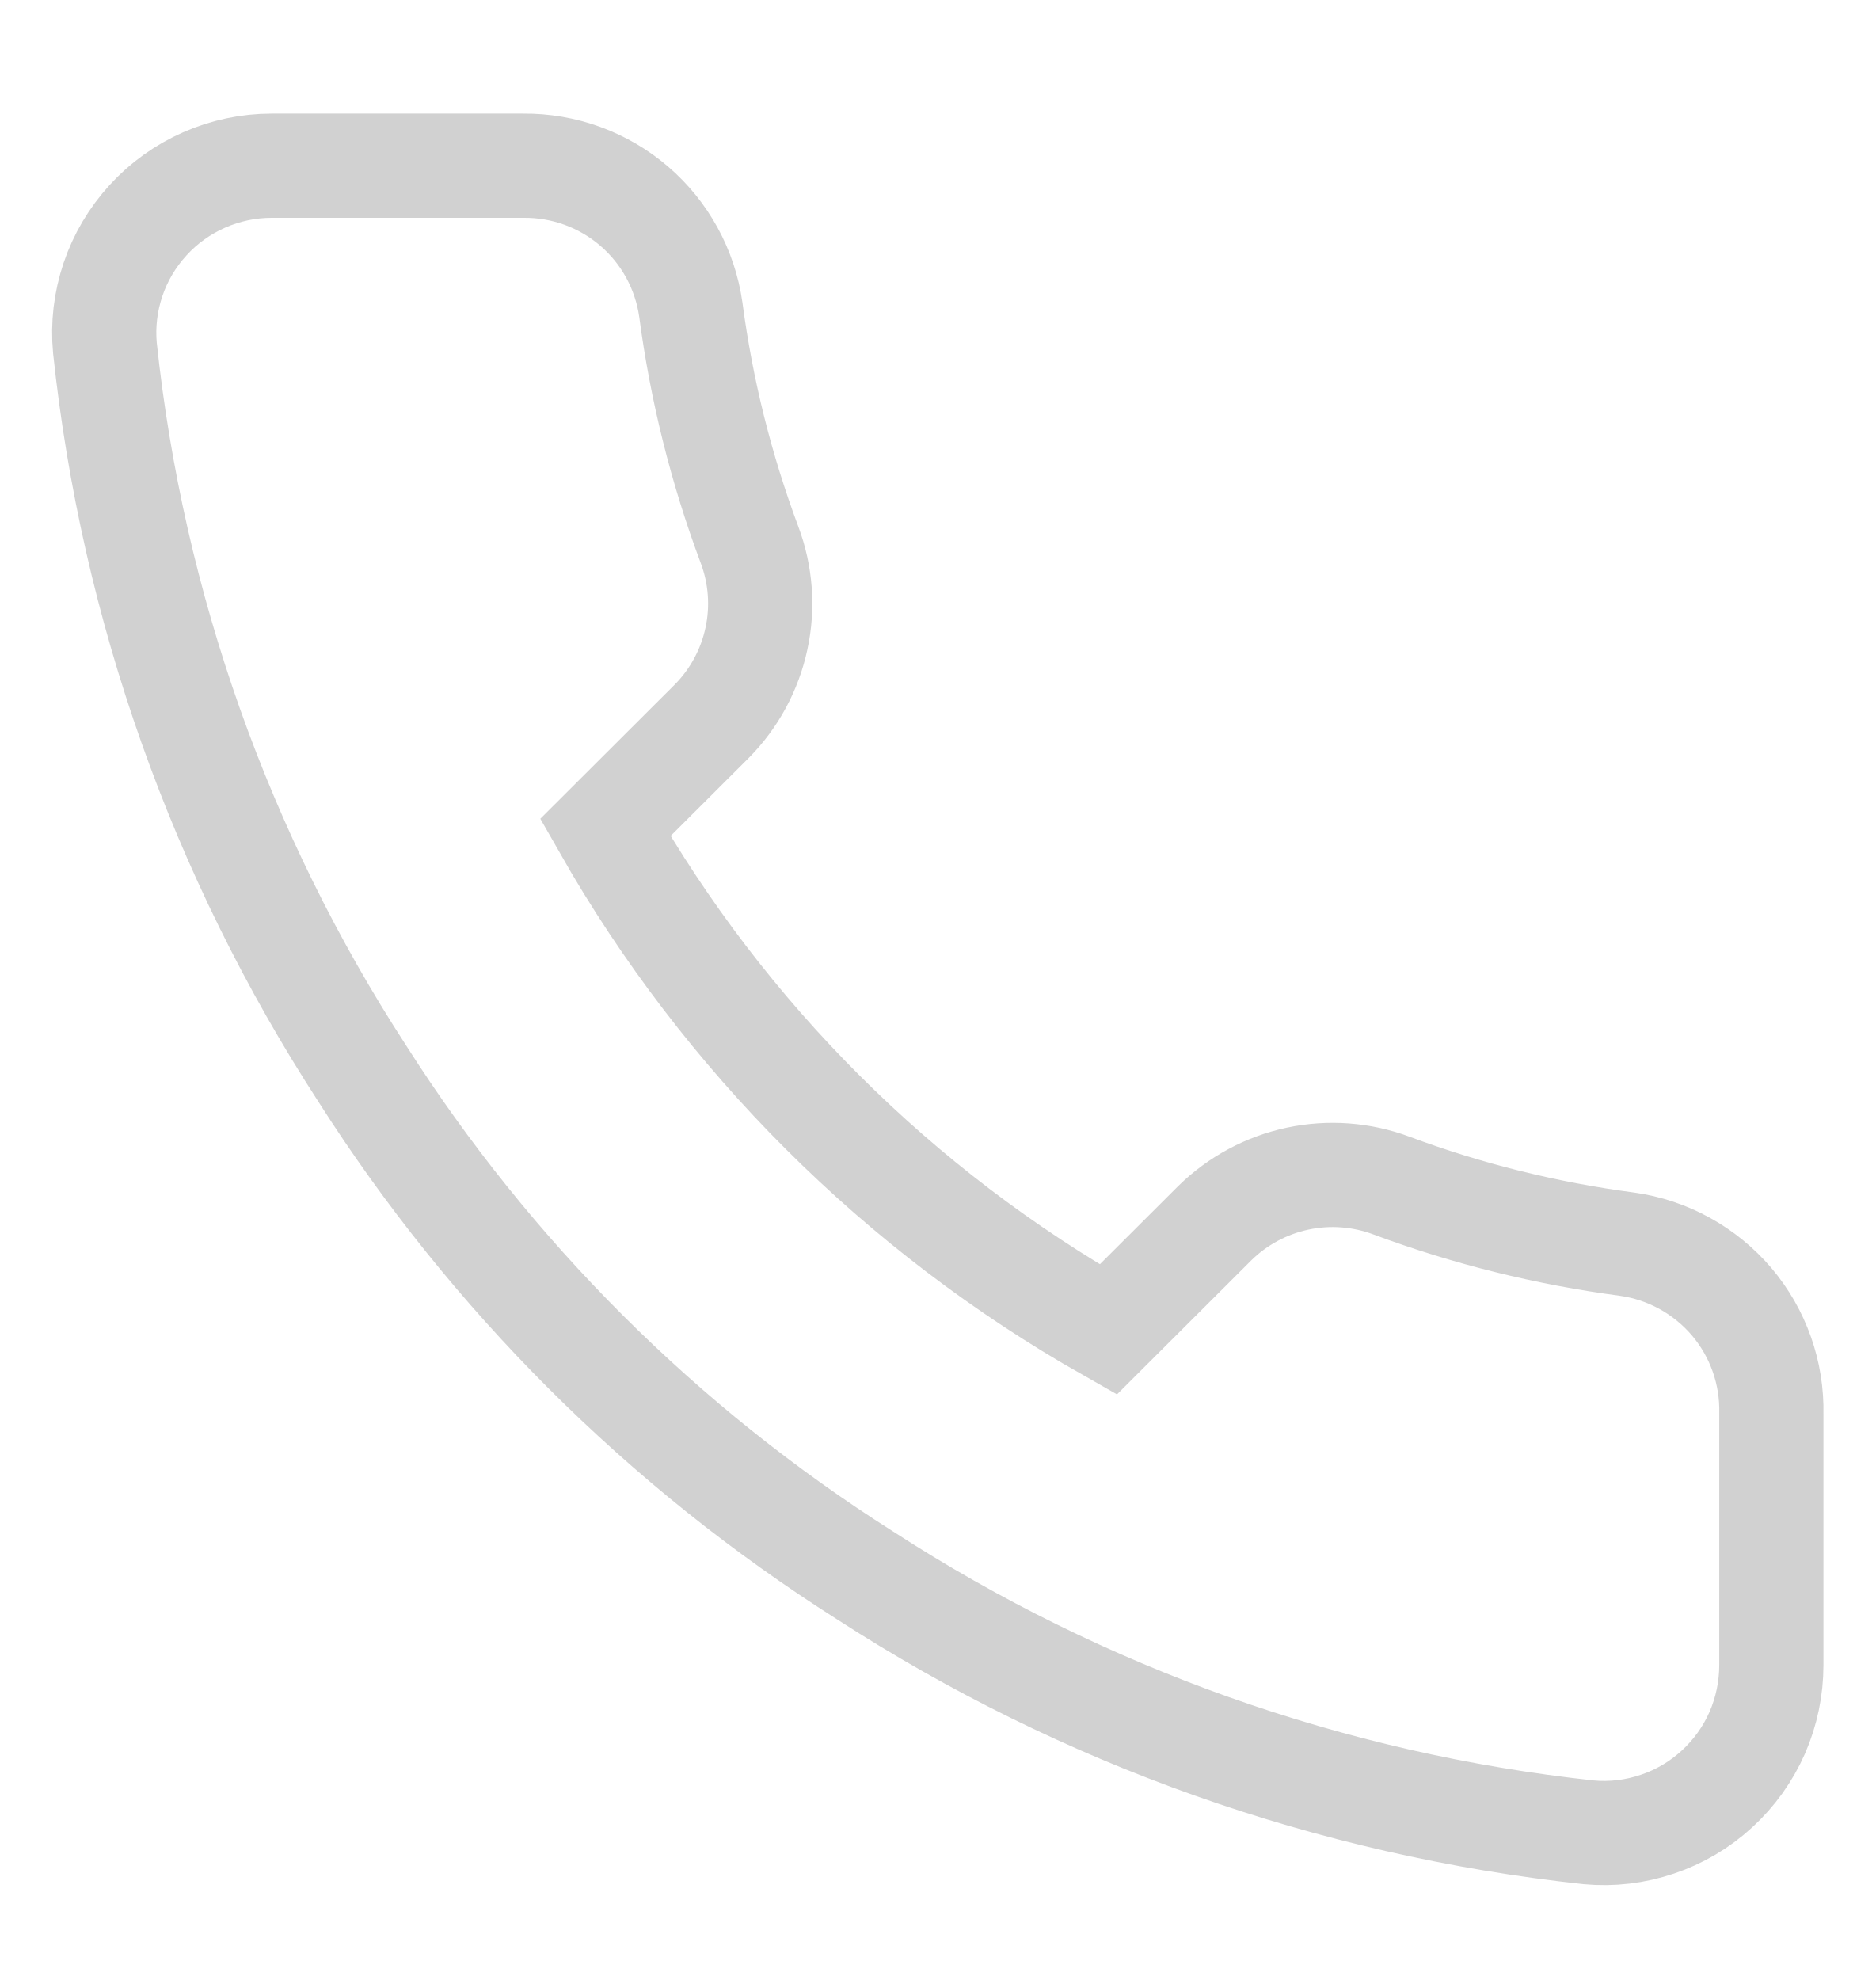
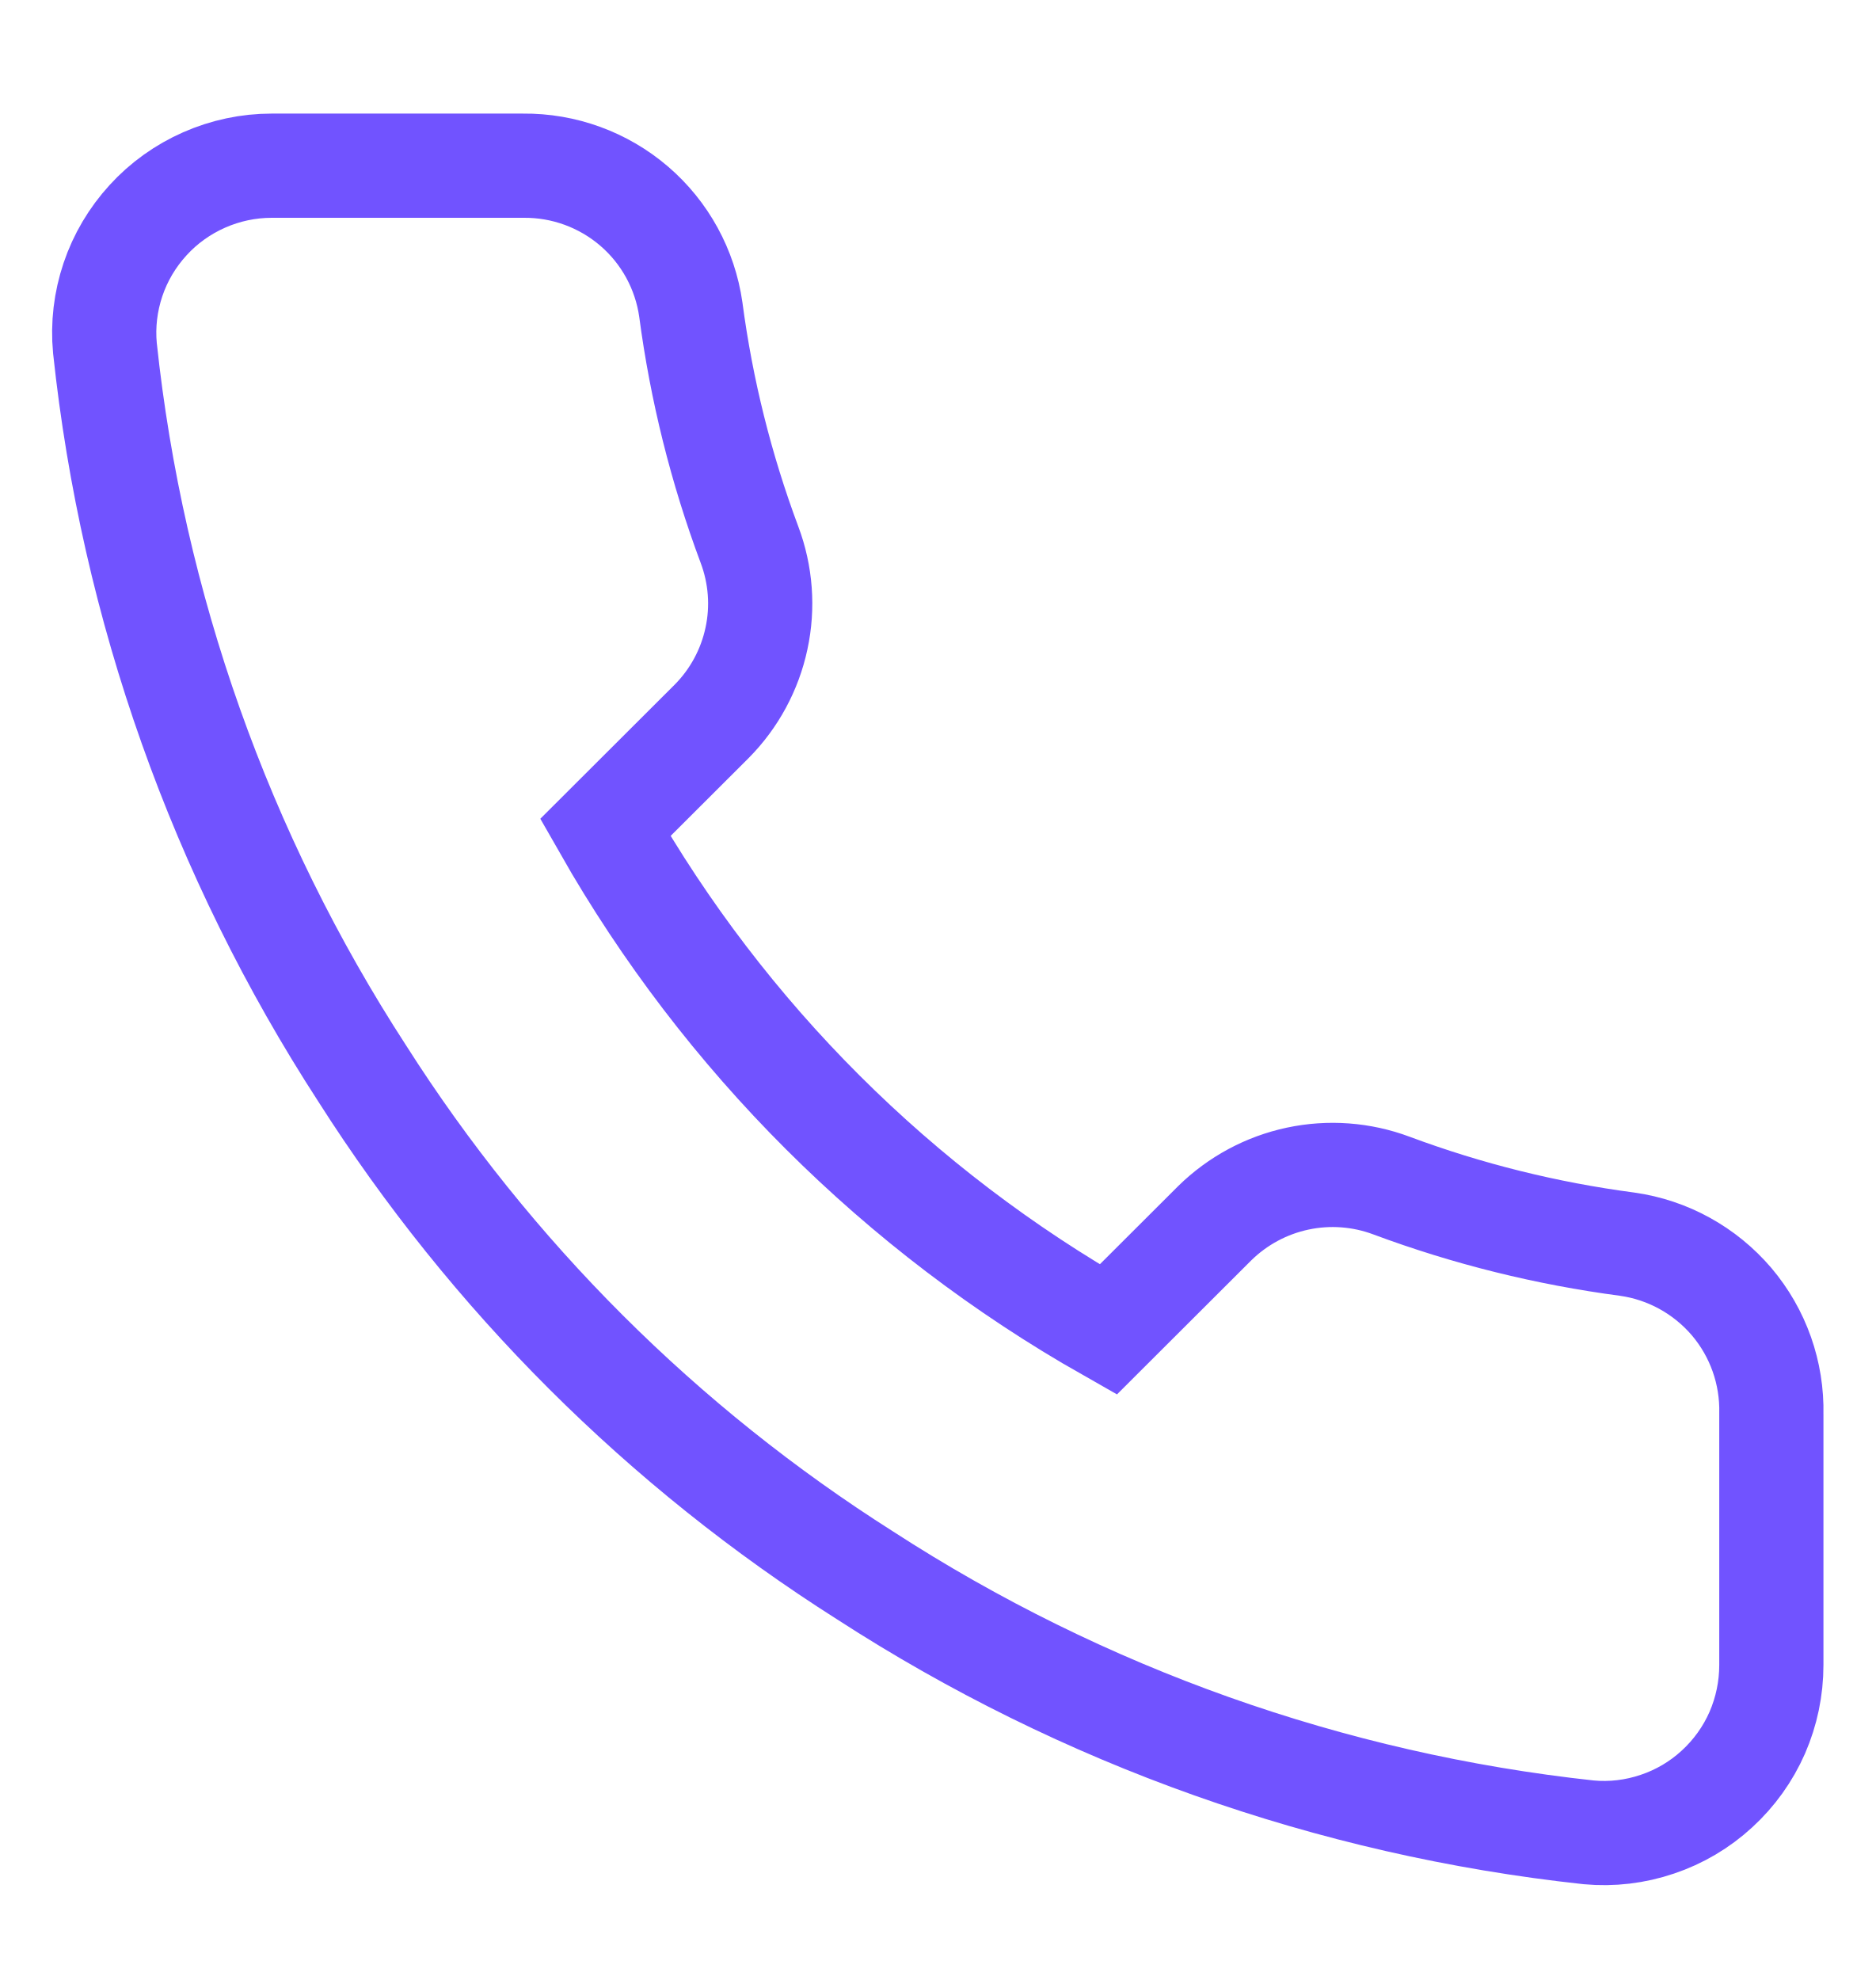
<svg xmlns="http://www.w3.org/2000/svg" width="18" height="19" viewBox="0 0 18 19" fill="none">
-   <path d="M17 13.569V15.978C17 16.201 16.954 16.422 16.865 16.627C16.775 16.832 16.643 17.016 16.478 17.167C16.313 17.319 16.118 17.434 15.906 17.505C15.694 17.577 15.469 17.604 15.246 17.583C12.77 17.315 10.392 16.471 8.303 15.118C6.359 13.886 4.711 12.241 3.476 10.301C2.117 8.207 1.271 5.822 1.007 3.34C0.986 3.118 1.013 2.894 1.084 2.683C1.155 2.472 1.27 2.278 1.421 2.113C1.571 1.948 1.755 1.817 1.959 1.727C2.163 1.637 2.384 1.59 2.607 1.59H5.021C5.411 1.586 5.79 1.724 6.086 1.978C6.382 2.232 6.575 2.585 6.63 2.971C6.732 3.742 6.921 4.499 7.193 5.227C7.301 5.514 7.325 5.827 7.26 6.127C7.196 6.427 7.047 6.703 6.831 6.921L5.809 7.941C6.954 9.951 8.622 11.615 10.636 12.758L11.658 11.738C11.877 11.523 12.153 11.374 12.454 11.31C12.754 11.246 13.067 11.269 13.355 11.377C14.085 11.649 14.844 11.837 15.616 11.939C16.007 11.994 16.363 12.191 16.619 12.491C16.874 12.792 17.009 13.175 17 13.569Z" stroke="#D1D1D1" strokeWidth="1.5" strokeLinecap="round" strokeLinejoin="round" />
+   <path d="M17 13.569V15.978C17 16.201 16.954 16.422 16.865 16.627C16.775 16.832 16.643 17.016 16.478 17.167C16.313 17.319 16.118 17.434 15.906 17.505C15.694 17.577 15.469 17.604 15.246 17.583C12.77 17.315 10.392 16.471 8.303 15.118C6.359 13.886 4.711 12.241 3.476 10.301C2.117 8.207 1.271 5.822 1.007 3.34C0.986 3.118 1.013 2.894 1.084 2.683C1.155 2.472 1.27 2.278 1.421 2.113C1.571 1.948 1.755 1.817 1.959 1.727C2.163 1.637 2.384 1.59 2.607 1.59H5.021C5.411 1.586 5.79 1.724 6.086 1.978C6.382 2.232 6.575 2.585 6.63 2.971C6.732 3.742 6.921 4.499 7.193 5.227C7.301 5.514 7.325 5.827 7.26 6.127C7.196 6.427 7.047 6.703 6.831 6.921L5.809 7.941C6.954 9.951 8.622 11.615 10.636 12.758L11.658 11.738C11.877 11.523 12.153 11.374 12.454 11.31C12.754 11.246 13.067 11.269 13.355 11.377C14.085 11.649 14.844 11.837 15.616 11.939C16.007 11.994 16.363 12.191 16.619 12.491C16.874 12.792 17.009 13.175 17 13.569Z" stroke="#7153ff" strokeWidth="1.5" strokeLinecap="round" strokeLinejoin="round" />
</svg>
